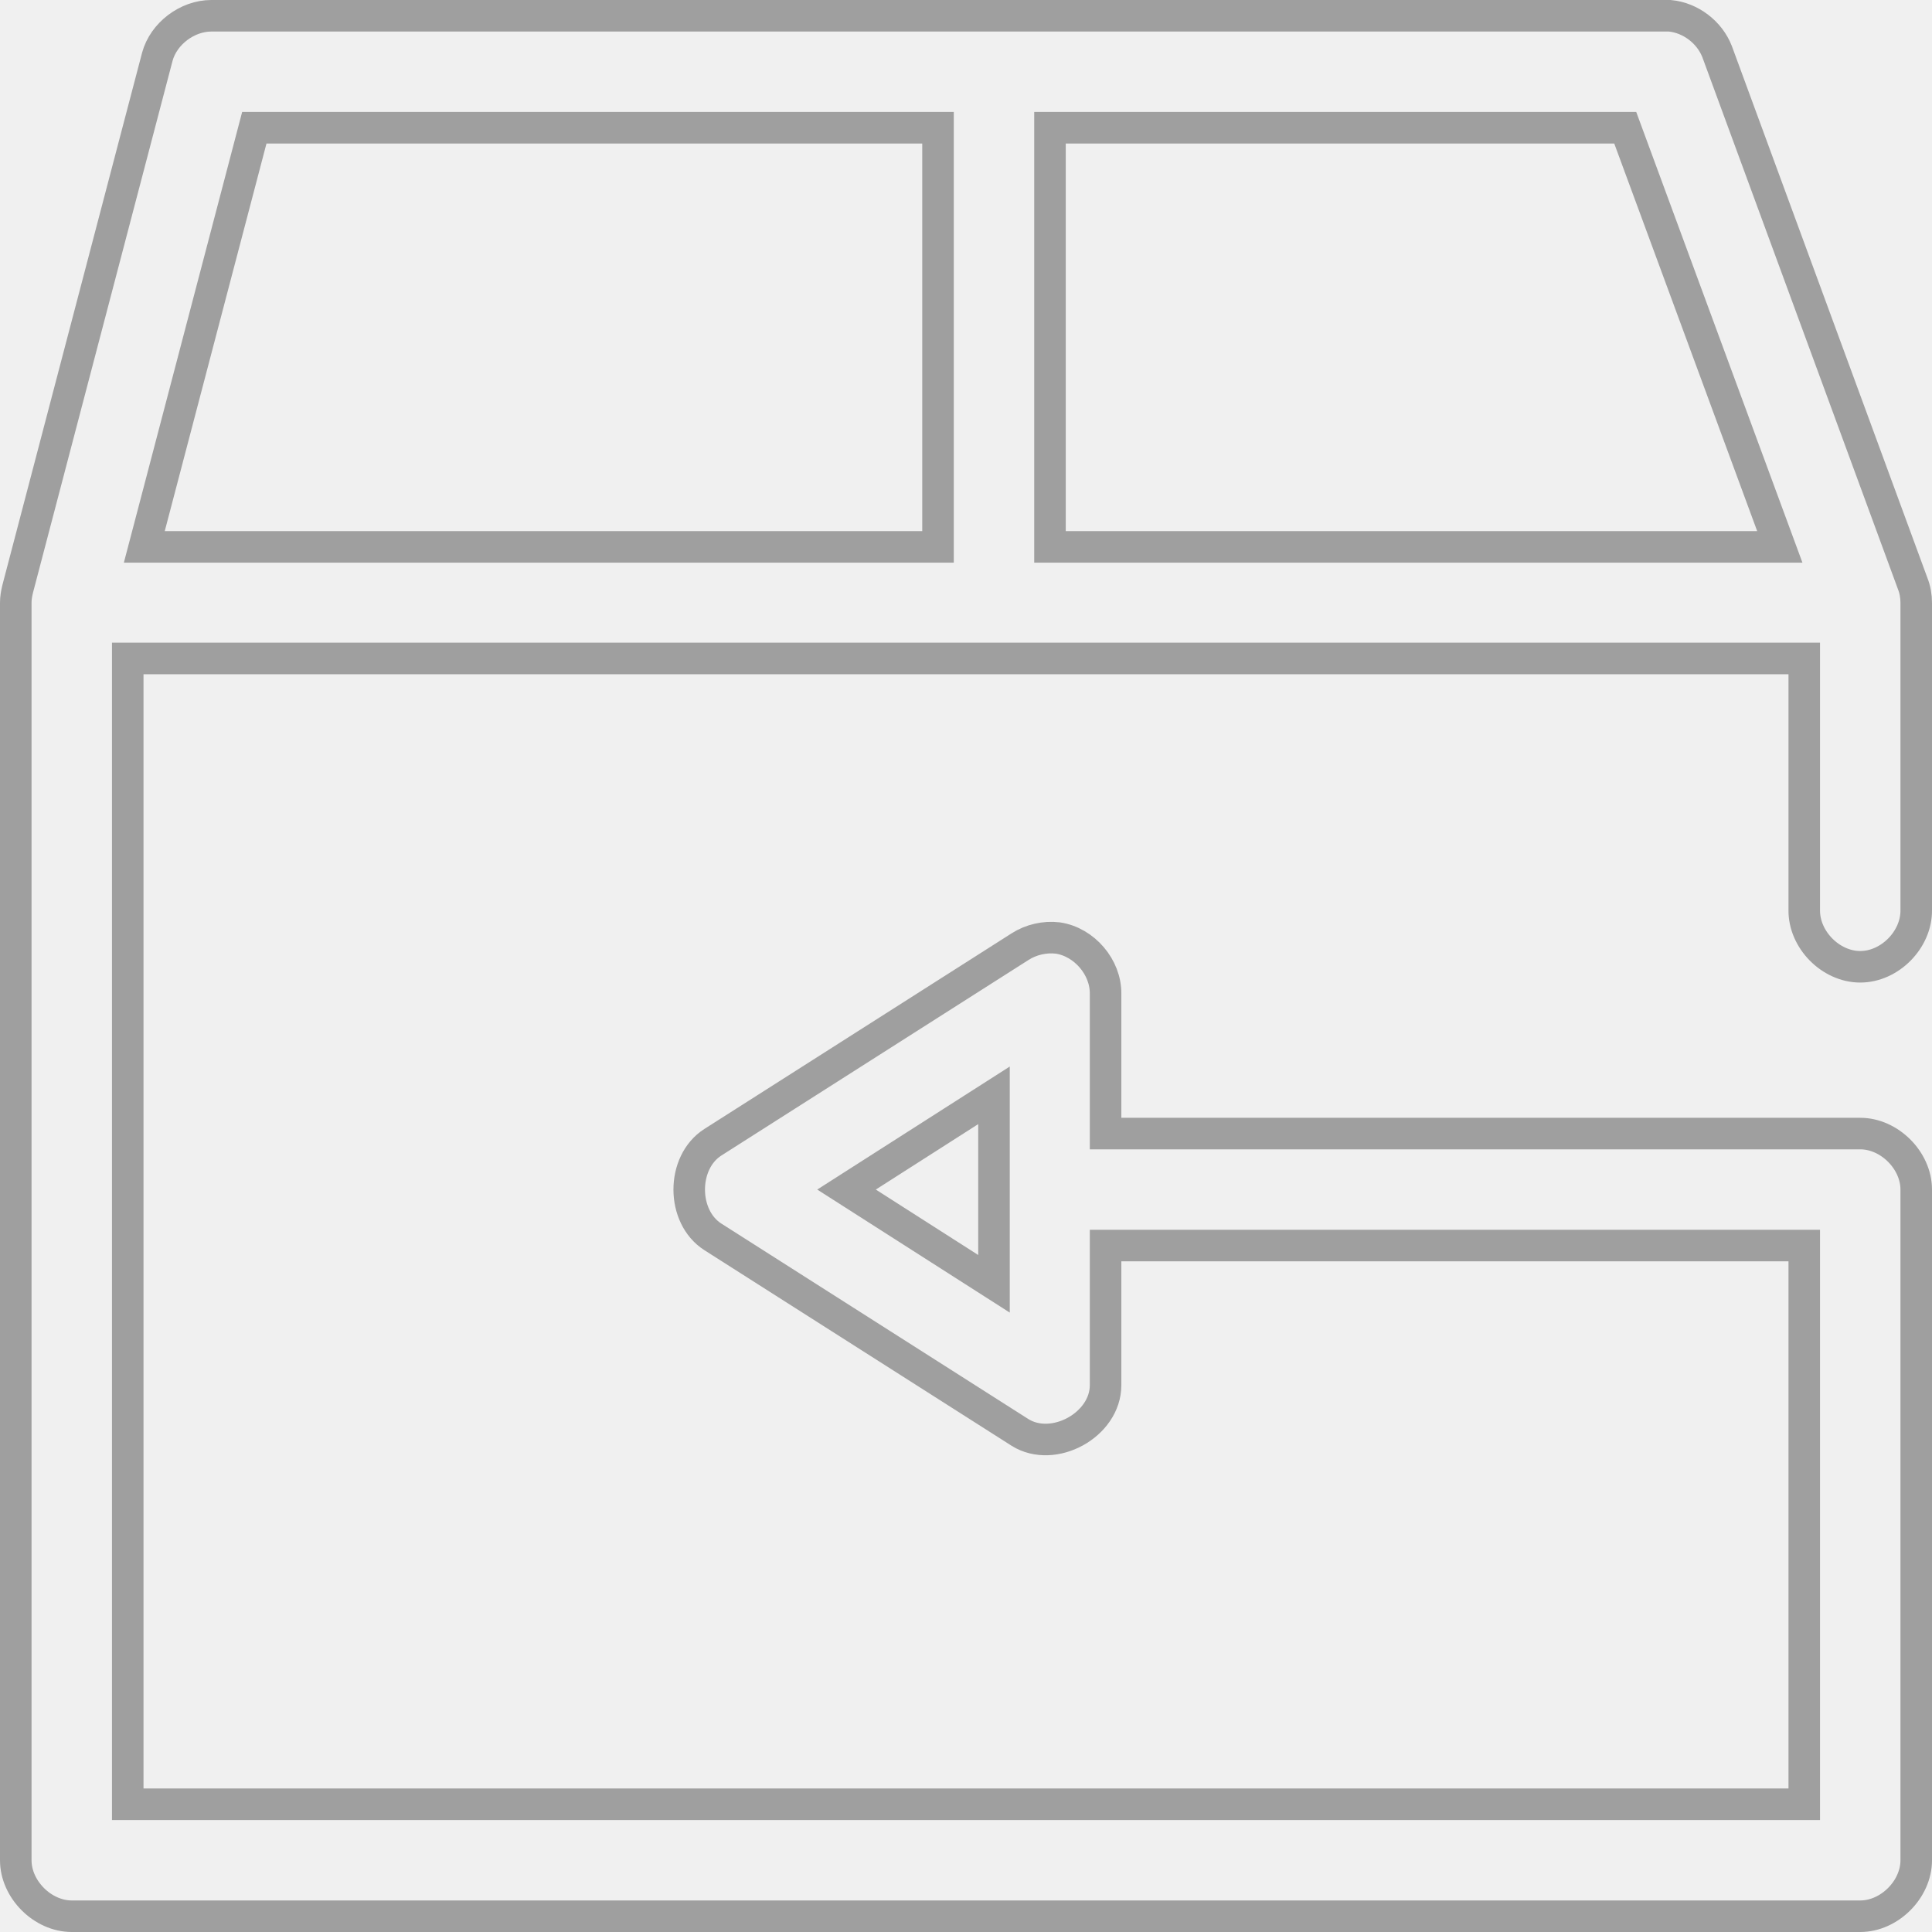
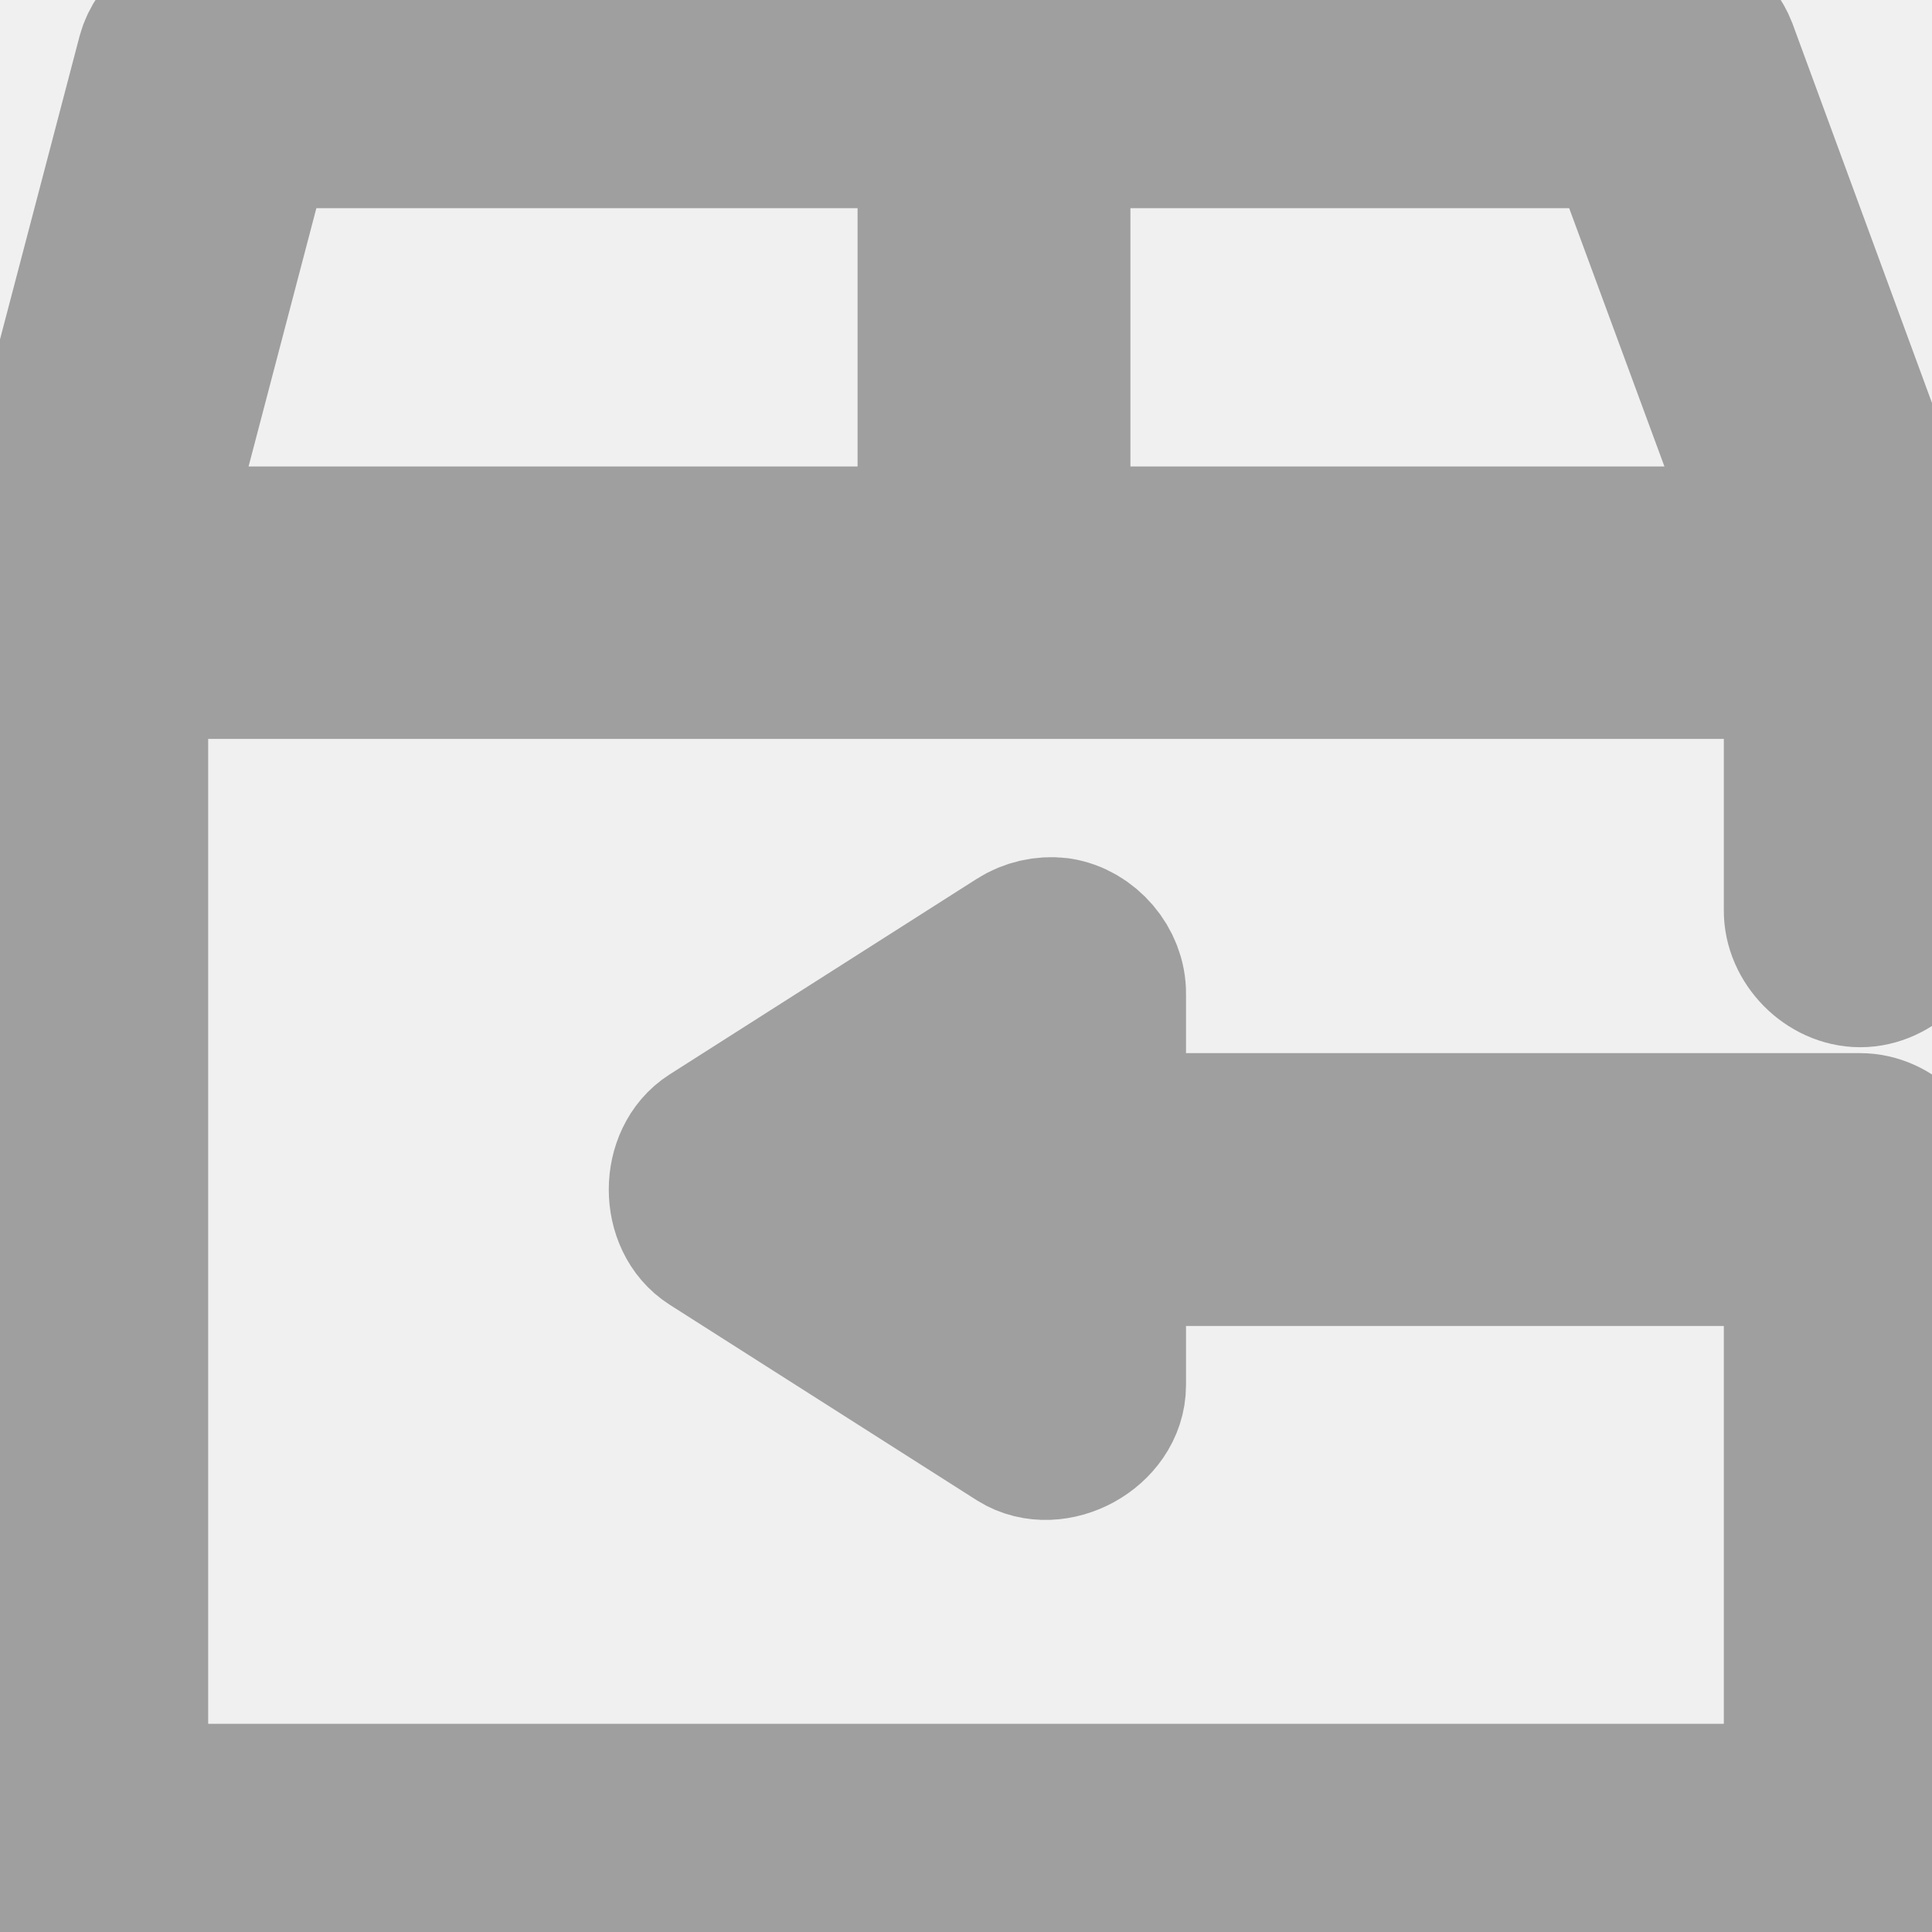
<svg xmlns="http://www.w3.org/2000/svg" viewBox="0 0 49 49" fill="none">
  <mask id="stroke1_1_1285" maskUnits="userSpaceOnUse" x="-1.61" y="-1.61" width="52.21" height="52.21" fill="black">
    <rect fill="white" x="-1.61" y="-1.61" width="52.21" height="52.21" />
  </mask>
-   <path d="M42.35 0.4C42.88 0.45 43.36 0.82 43.55 1.31L48.51 14.8C48.57 14.95 48.6 15.12 48.6 15.29V23.08C48.61 23.83 47.93 24.52 47.18 24.52C46.43 24.52 45.75 23.83 45.76 23.08V16.7H3.24V45.76H45.76V31.59H28.04V35.13C28.04 36.14 26.72 36.86 25.87 36.33L18.08 31.37C17.28 30.86 17.28 29.48 18.08 28.97L25.87 24.01C26.15 23.83 26.5 23.75 26.83 23.79C27.5 23.89 28.05 24.53 28.04 25.21V28.75H47.18C47.92 28.75 48.6 29.43 48.6 30.17V47.18C48.6 47.92 47.92 48.6 47.18 48.6H1.82C1.08 48.6 0.4 47.92 0.4 47.18V15.29C0.4 15.17 0.42 15.05 0.45 14.93L3.99 1.44C4.15 0.85 4.75 0.4 5.36 0.4C17.69 0.4 30.03 0.4 42.35 0.4ZM41.22 3.24H26.63V13.87H45.14L41.22 3.24ZM23.79 3.24H6.45L3.66 13.87H23.79V3.24ZM25.21 27.78L21.47 30.17L25.21 32.56V27.78Z" stroke-width="0.8" stroke="#9F9F9F" mask="url(#stroke1_1_1285)" />
+   <path d="M42.35 0.4C42.88 0.45 43.36 0.82 43.55 1.31L48.51 14.8C48.57 14.95 48.6 15.12 48.6 15.29V23.08C48.61 23.83 47.93 24.52 47.18 24.52C46.43 24.52 45.75 23.83 45.76 23.08V16.7H3.24V45.76H45.76V31.59H28.04V35.13C28.04 36.14 26.72 36.86 25.87 36.33L18.08 31.37C17.28 30.86 17.28 29.48 18.08 28.97L25.87 24.01C26.15 23.83 26.5 23.75 26.83 23.79C27.5 23.89 28.05 24.53 28.04 25.21V28.75H47.18C47.92 28.75 48.6 29.43 48.6 30.17V47.18C48.6 47.92 47.92 48.6 47.18 48.6H1.82C1.08 48.6 0.4 47.92 0.4 47.18V15.29C0.4 15.17 0.42 15.05 0.45 14.93L3.99 1.44C4.15 0.85 4.75 0.4 5.36 0.4C17.69 0.4 30.03 0.4 42.35 0.4ZM41.22 3.24H26.63V13.87H45.14L41.22 3.24ZM23.79 3.24H6.45L3.66 13.87H23.79V3.24ZM25.21 27.78L21.47 30.17L25.21 32.56V27.78Z" stroke-width="4.08" stroke="#9F9F9F" mask="url(#stroke1_1_1285)" />
  <defs>
    <path id="stroke0_1_1285" d="M42.35 0.4C42.88 0.45 43.36 0.82 43.55 1.31L48.51 14.8C48.57 14.95 48.6 15.12 48.6 15.29V23.08C48.61 23.83 47.93 24.52 47.18 24.52C46.43 24.52 45.75 23.83 45.76 23.08V16.7H3.24V45.76H45.76V31.59H28.04V35.13C28.04 36.14 26.72 36.86 25.87 36.33L18.08 31.37C17.28 30.86 17.28 29.48 18.08 28.97L25.87 24.01C26.15 23.83 26.5 23.75 26.83 23.79C27.5 23.89 28.05 24.53 28.04 25.21V28.75H47.18C47.92 28.75 48.6 29.43 48.6 30.17V47.18C48.6 47.92 47.92 48.6 47.18 48.6H1.82C1.08 48.6 0.4 47.92 0.4 47.18V15.29C0.4 15.17 0.42 15.05 0.45 14.93L3.99 1.44C4.15 0.85 4.75 0.4 5.36 0.4C17.69 0.4 30.03 0.4 42.35 0.4ZM41.22 3.24H26.63V13.87H45.14L41.22 3.24ZM23.79 3.24H6.45L3.66 13.87H23.79V3.24ZM25.21 27.78L21.47 30.17L25.21 32.56V27.78Z" />
  </defs>
</svg>
